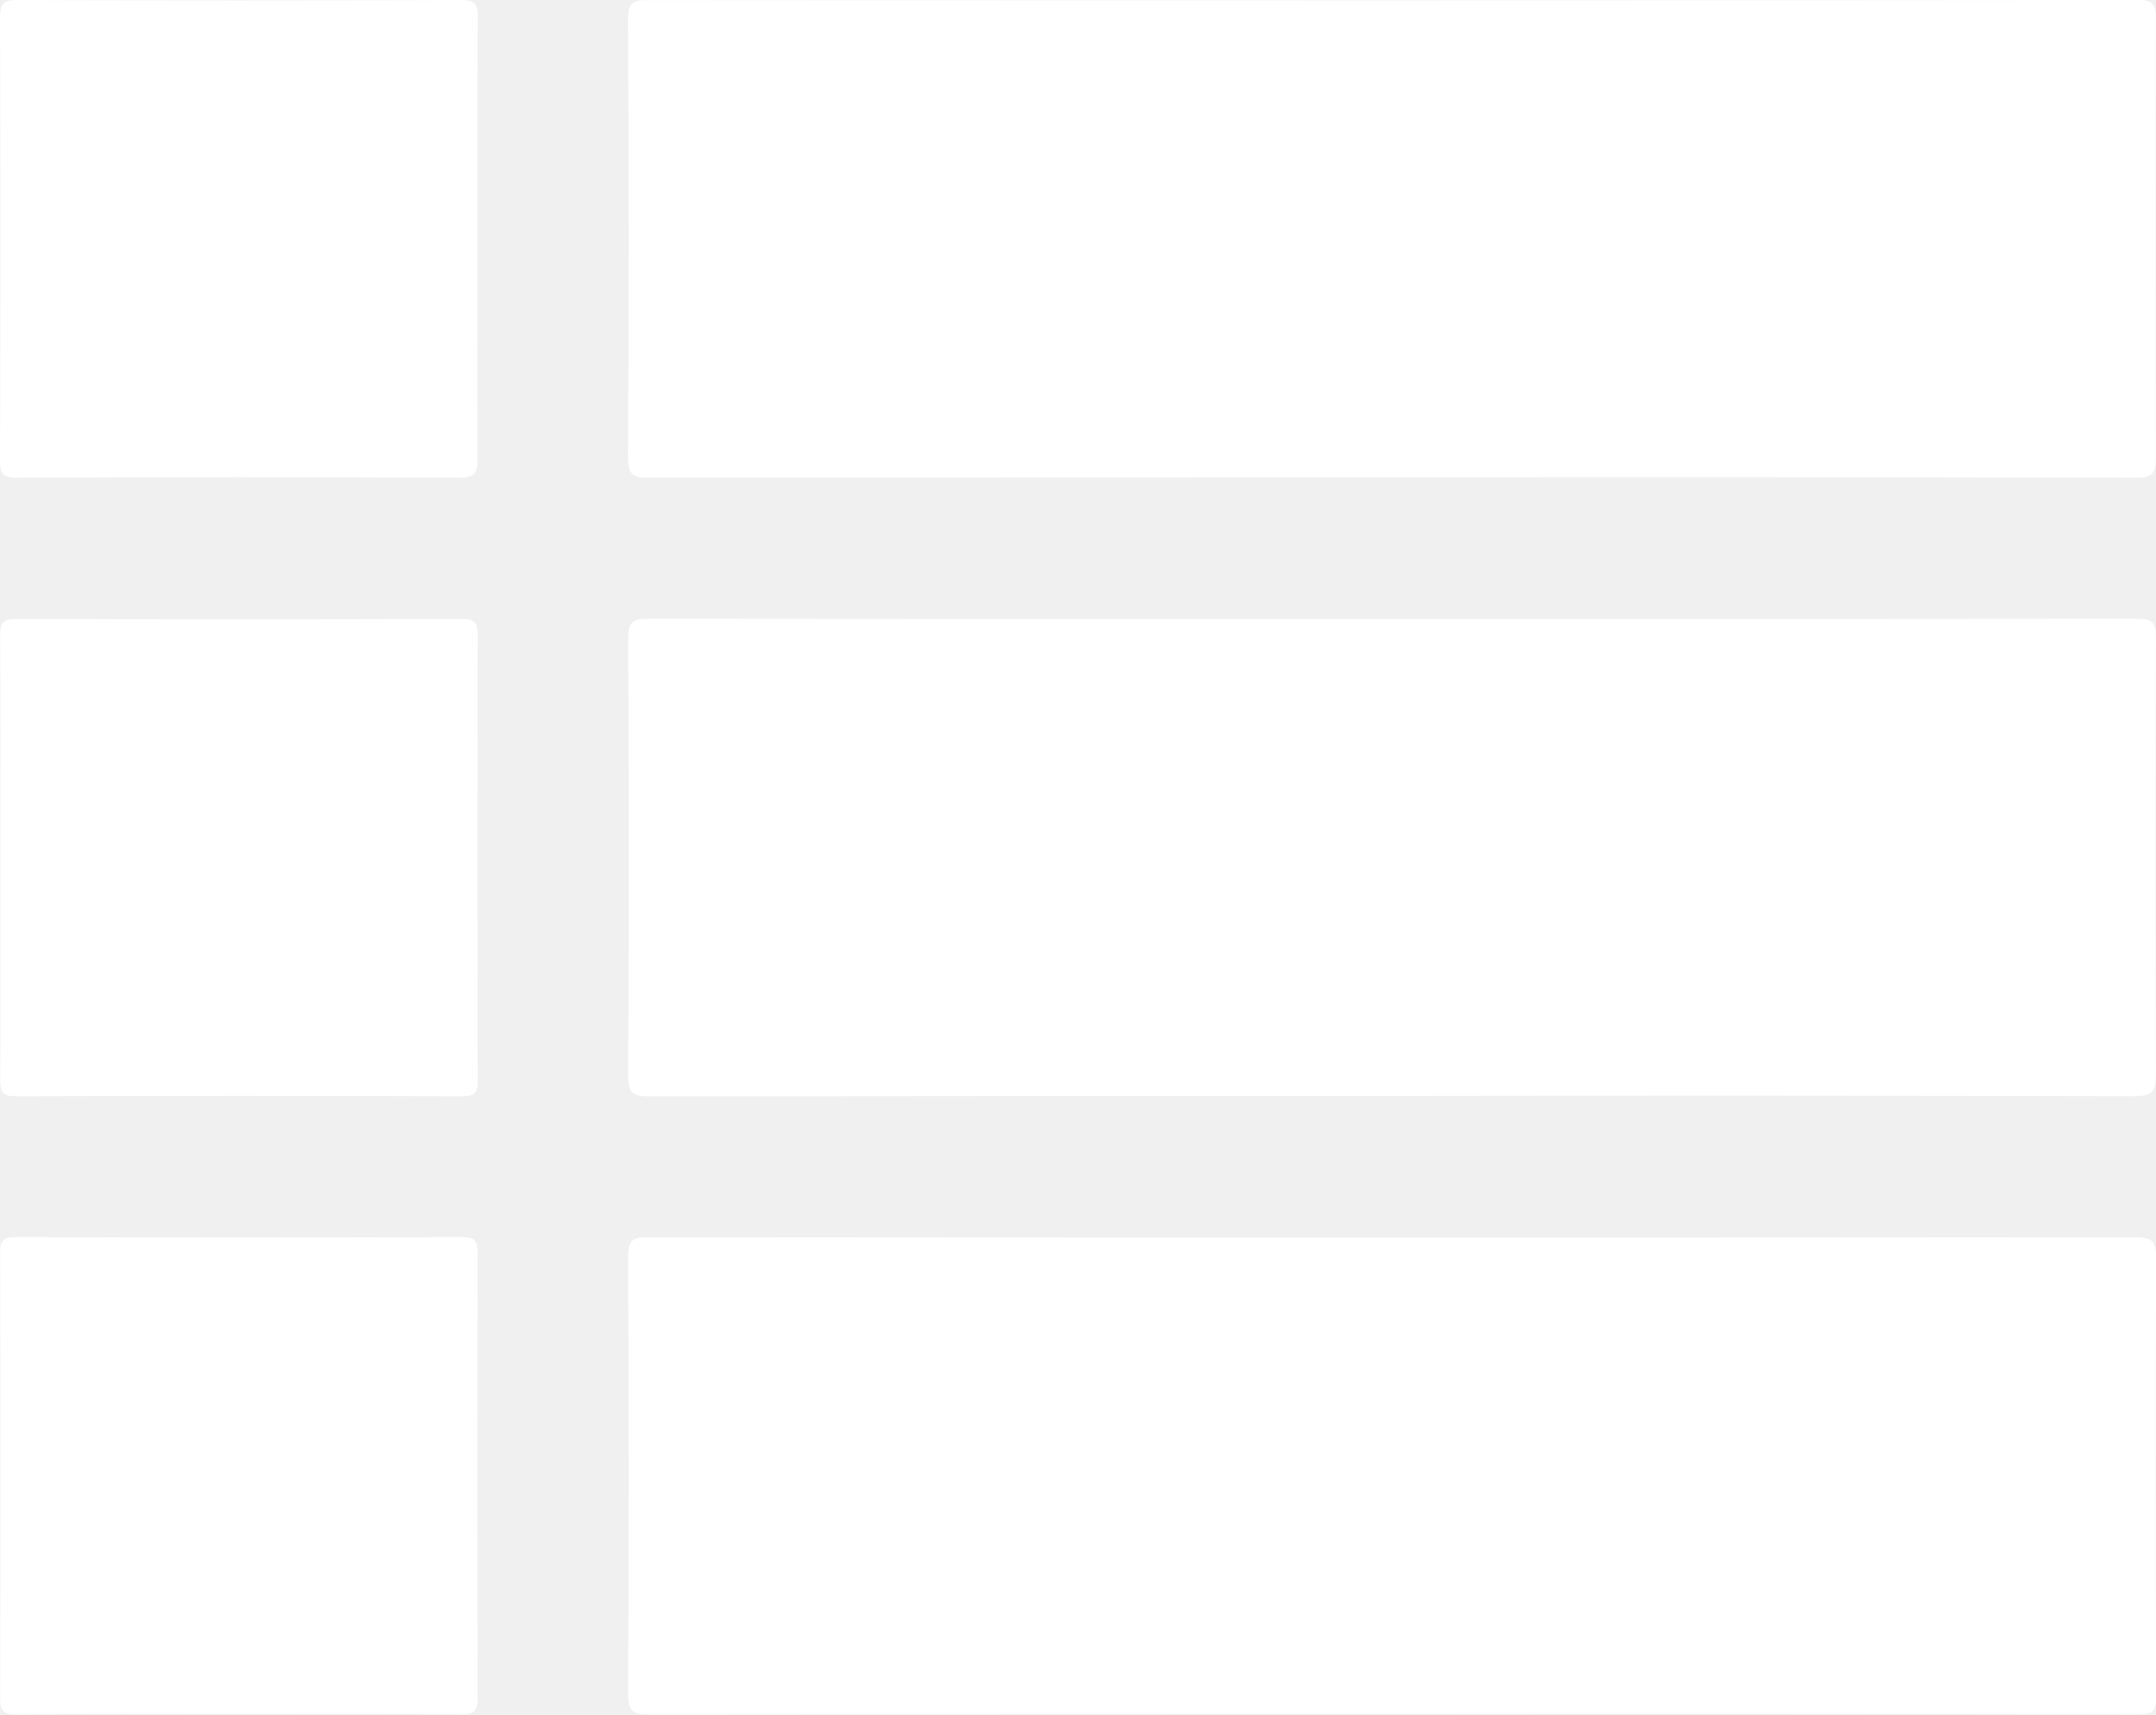
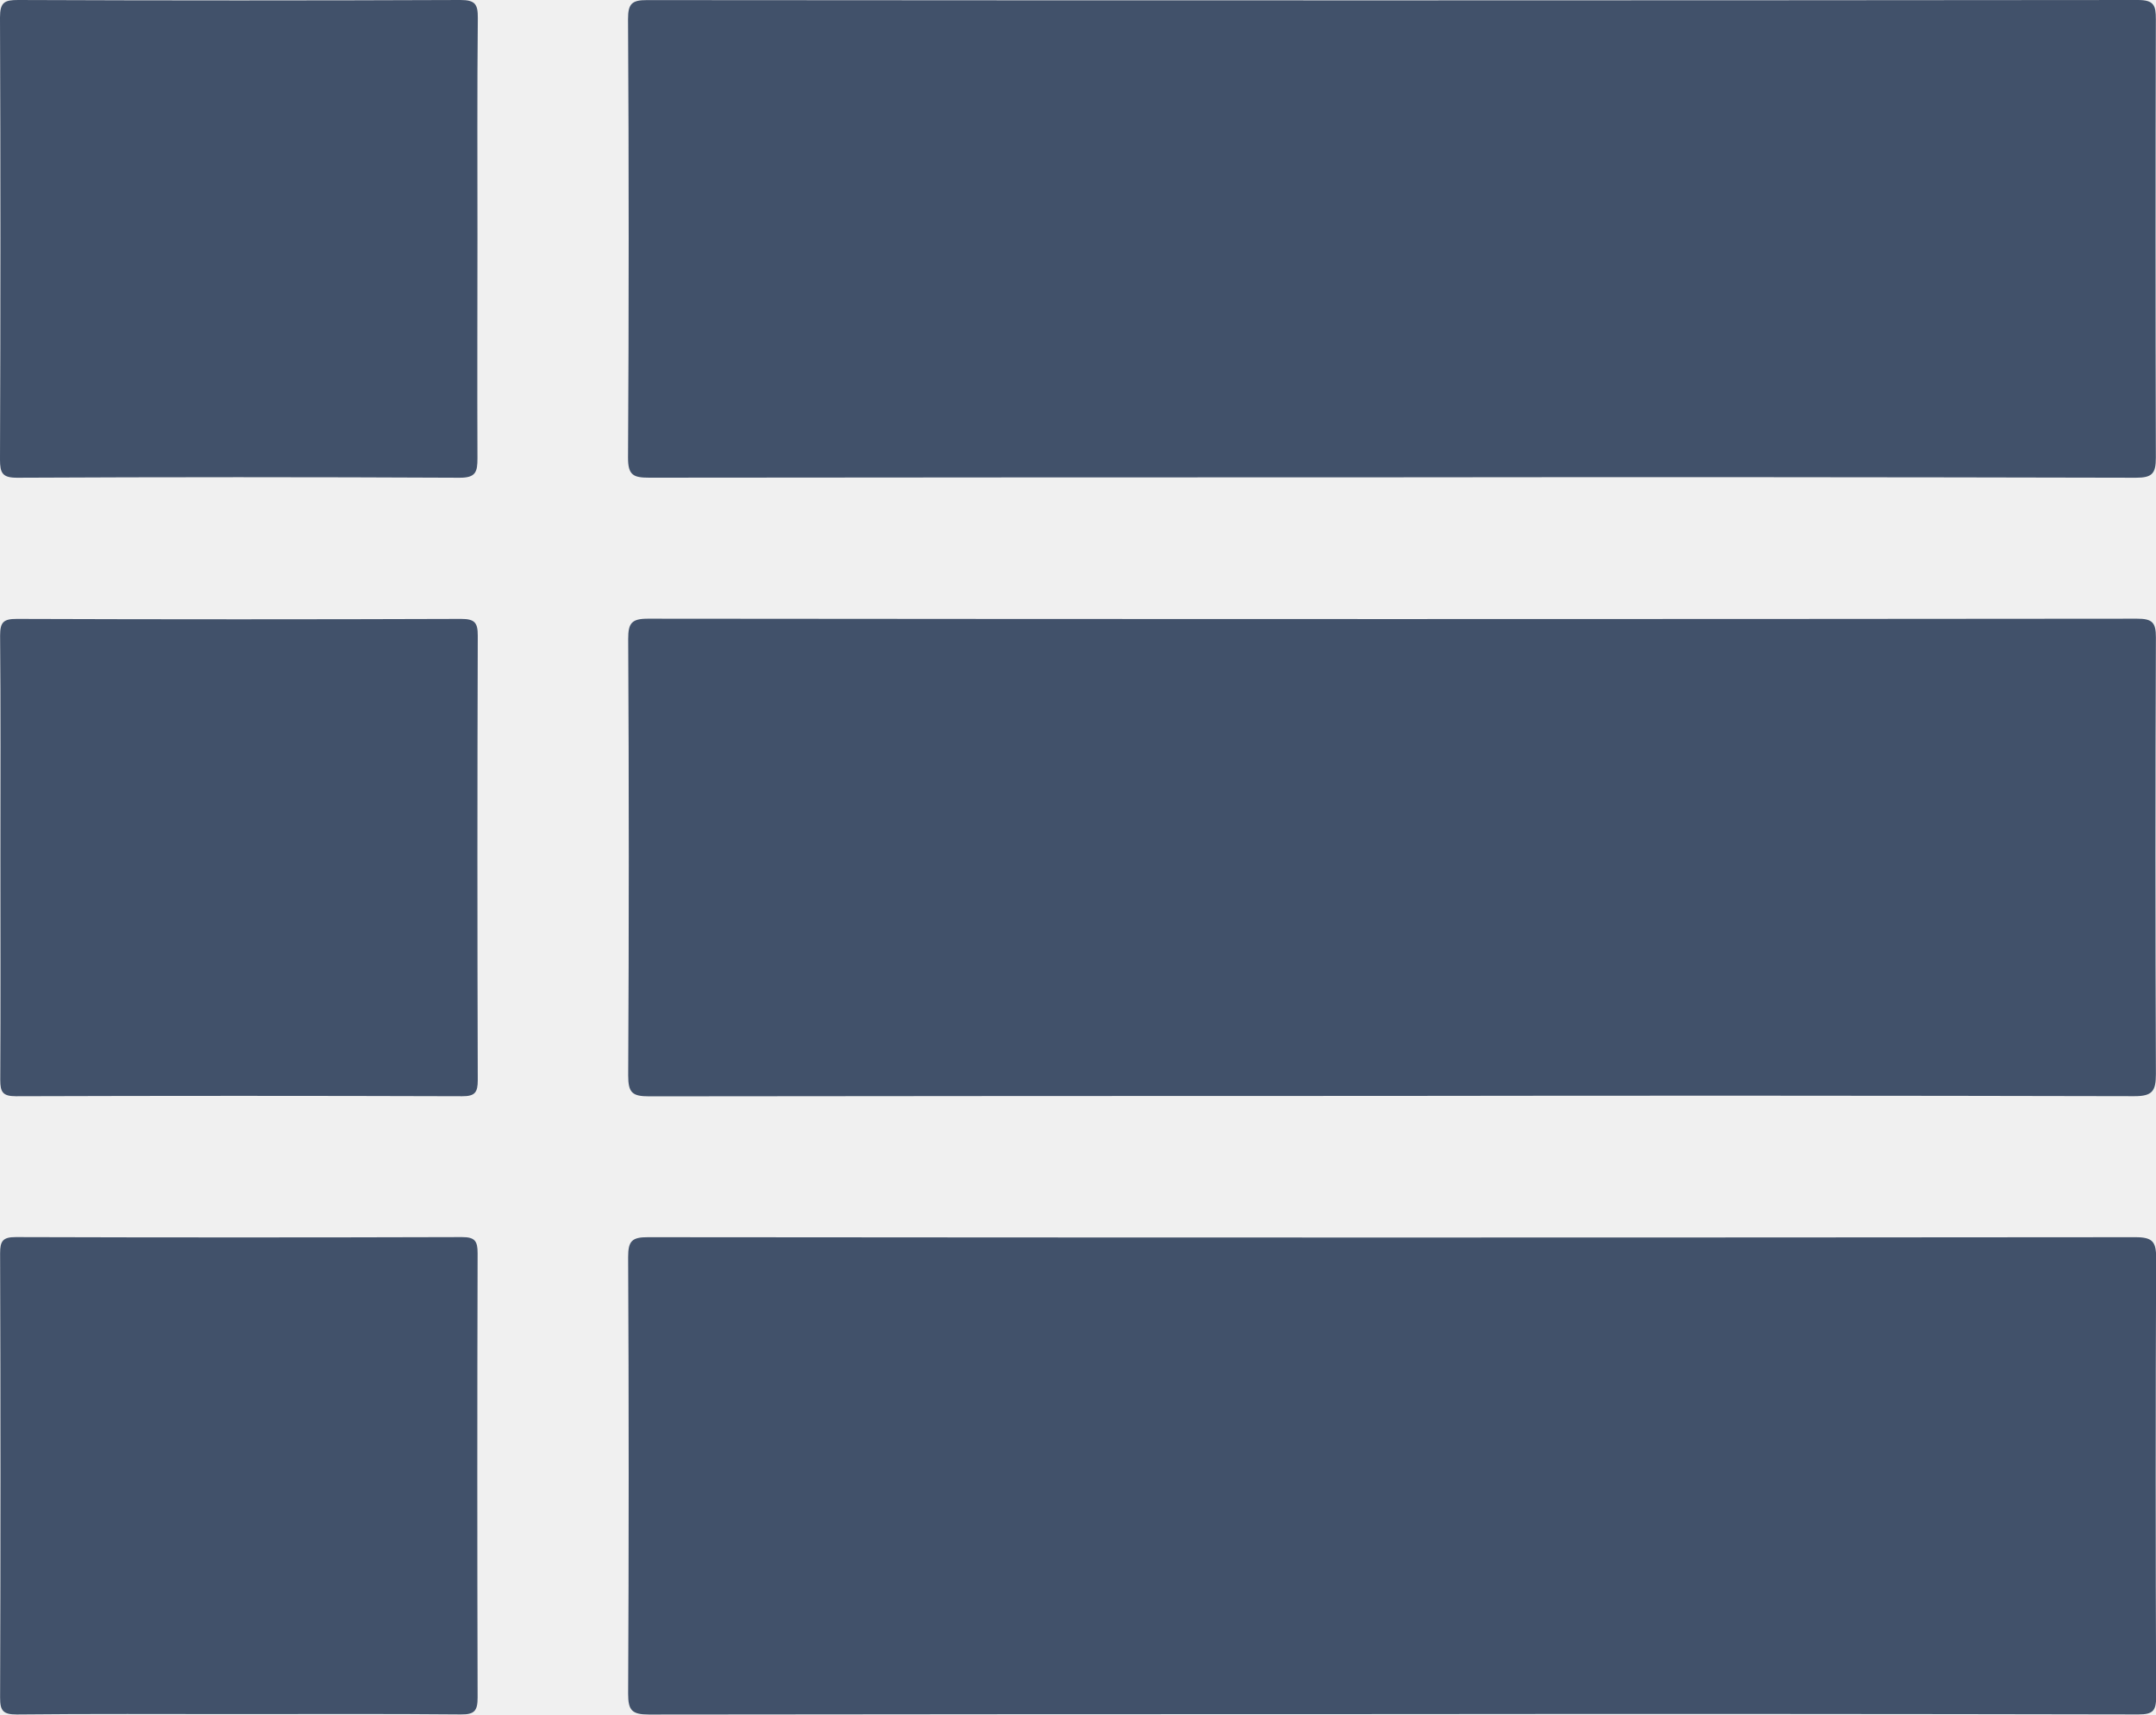
<svg xmlns="http://www.w3.org/2000/svg" viewBox="0 0 414.08 329.35">
  <defs>
-     <style>.cls-1{fill:#fff;}</style>
+     <style>.cls-1{fill:#41516A;}</style>
  </defs>
  <g id="Capa_2" data-name="Capa 2">
    <g id="Capa_1-2" data-name="Capa 1">
      <path class="cls-1" d="M267.31,91.69q-71.31,0-142.6.07c-3.06,0-4.11-.45-4.09-3.89q.25-42.12,0-84.24c0-2.91.75-3.62,3.63-3.61Q267.44.14,410.6,0c3.12,0,3.46,1.07,3.45,3.72q-.12,42.11,0,84.23c0,3-.7,3.82-3.8,3.82Q338.81,91.6,267.31,91.69Z" />
      <path class="cls-1" d="M267.3,210.52q-71.33,0-142.65.08c-3.2,0-4-.68-4-4q.23-42,0-83.89c0-3,.66-3.87,3.79-3.86q143,.14,286,0c2.86,0,3.63.66,3.62,3.57q-.18,42,0,83.89c0,3.25-.65,4.27-4.14,4.26Q338.63,210.41,267.3,210.52Z" />
      <path class="cls-1" d="M266.91,329.27q-71.13,0-142.27.08c-3.29,0-4-.81-4-4q.21-41.94,0-83.89c0-3.08.74-3.81,3.81-3.8q142.83.13,285.66,0c3.32,0,4,.86,4,4q-.19,42.12,0,84.25c0,2.75-.63,3.42-3.4,3.42Q338.79,329.19,266.91,329.27Z" />
      <path class="cls-1" d="M91.7,45.57c0,14.16-.06,28.31,0,42.46,0,2.64-.32,3.76-3.46,3.74q-42.47-.21-84.92,0C.46,91.78,0,90.89,0,88.26Q.17,45.8,0,3.34C0,.41.89,0,3.49,0Q46,.17,88.41,0c2.86,0,3.38.81,3.36,3.47C91.63,17.51,91.7,31.54,91.7,45.57Z" />
      <path class="cls-1" d="M.08,164.6c0-14.16.07-28.32-.06-42.48,0-2.57.6-3.24,3.21-3.23q42.66.15,85.33,0c2.64,0,3.21.73,3.2,3.26q-.14,42.67,0,85.34c0,2.38-.55,3.1-3,3.09q-42.86-.14-85.71,0c-2.52,0-3-.8-3-3.13C.13,193.17.08,178.88.08,164.6Z" />
      <path class="cls-1" d="M45.7,329.27c-14.17,0-28.33-.08-42.49.07-2.63,0-3.2-.72-3.19-3.25q.15-42.68,0-85.34c0-2.36.52-3.11,3-3.11q42.86.13,85.71,0c2.49,0,3,.75,3,3.11q-.12,42.66,0,85.34c0,2.55-.6,3.27-3.21,3.24C74.26,329.2,60,329.27,45.7,329.27Z" />
    </g>
  </g>
</svg>
